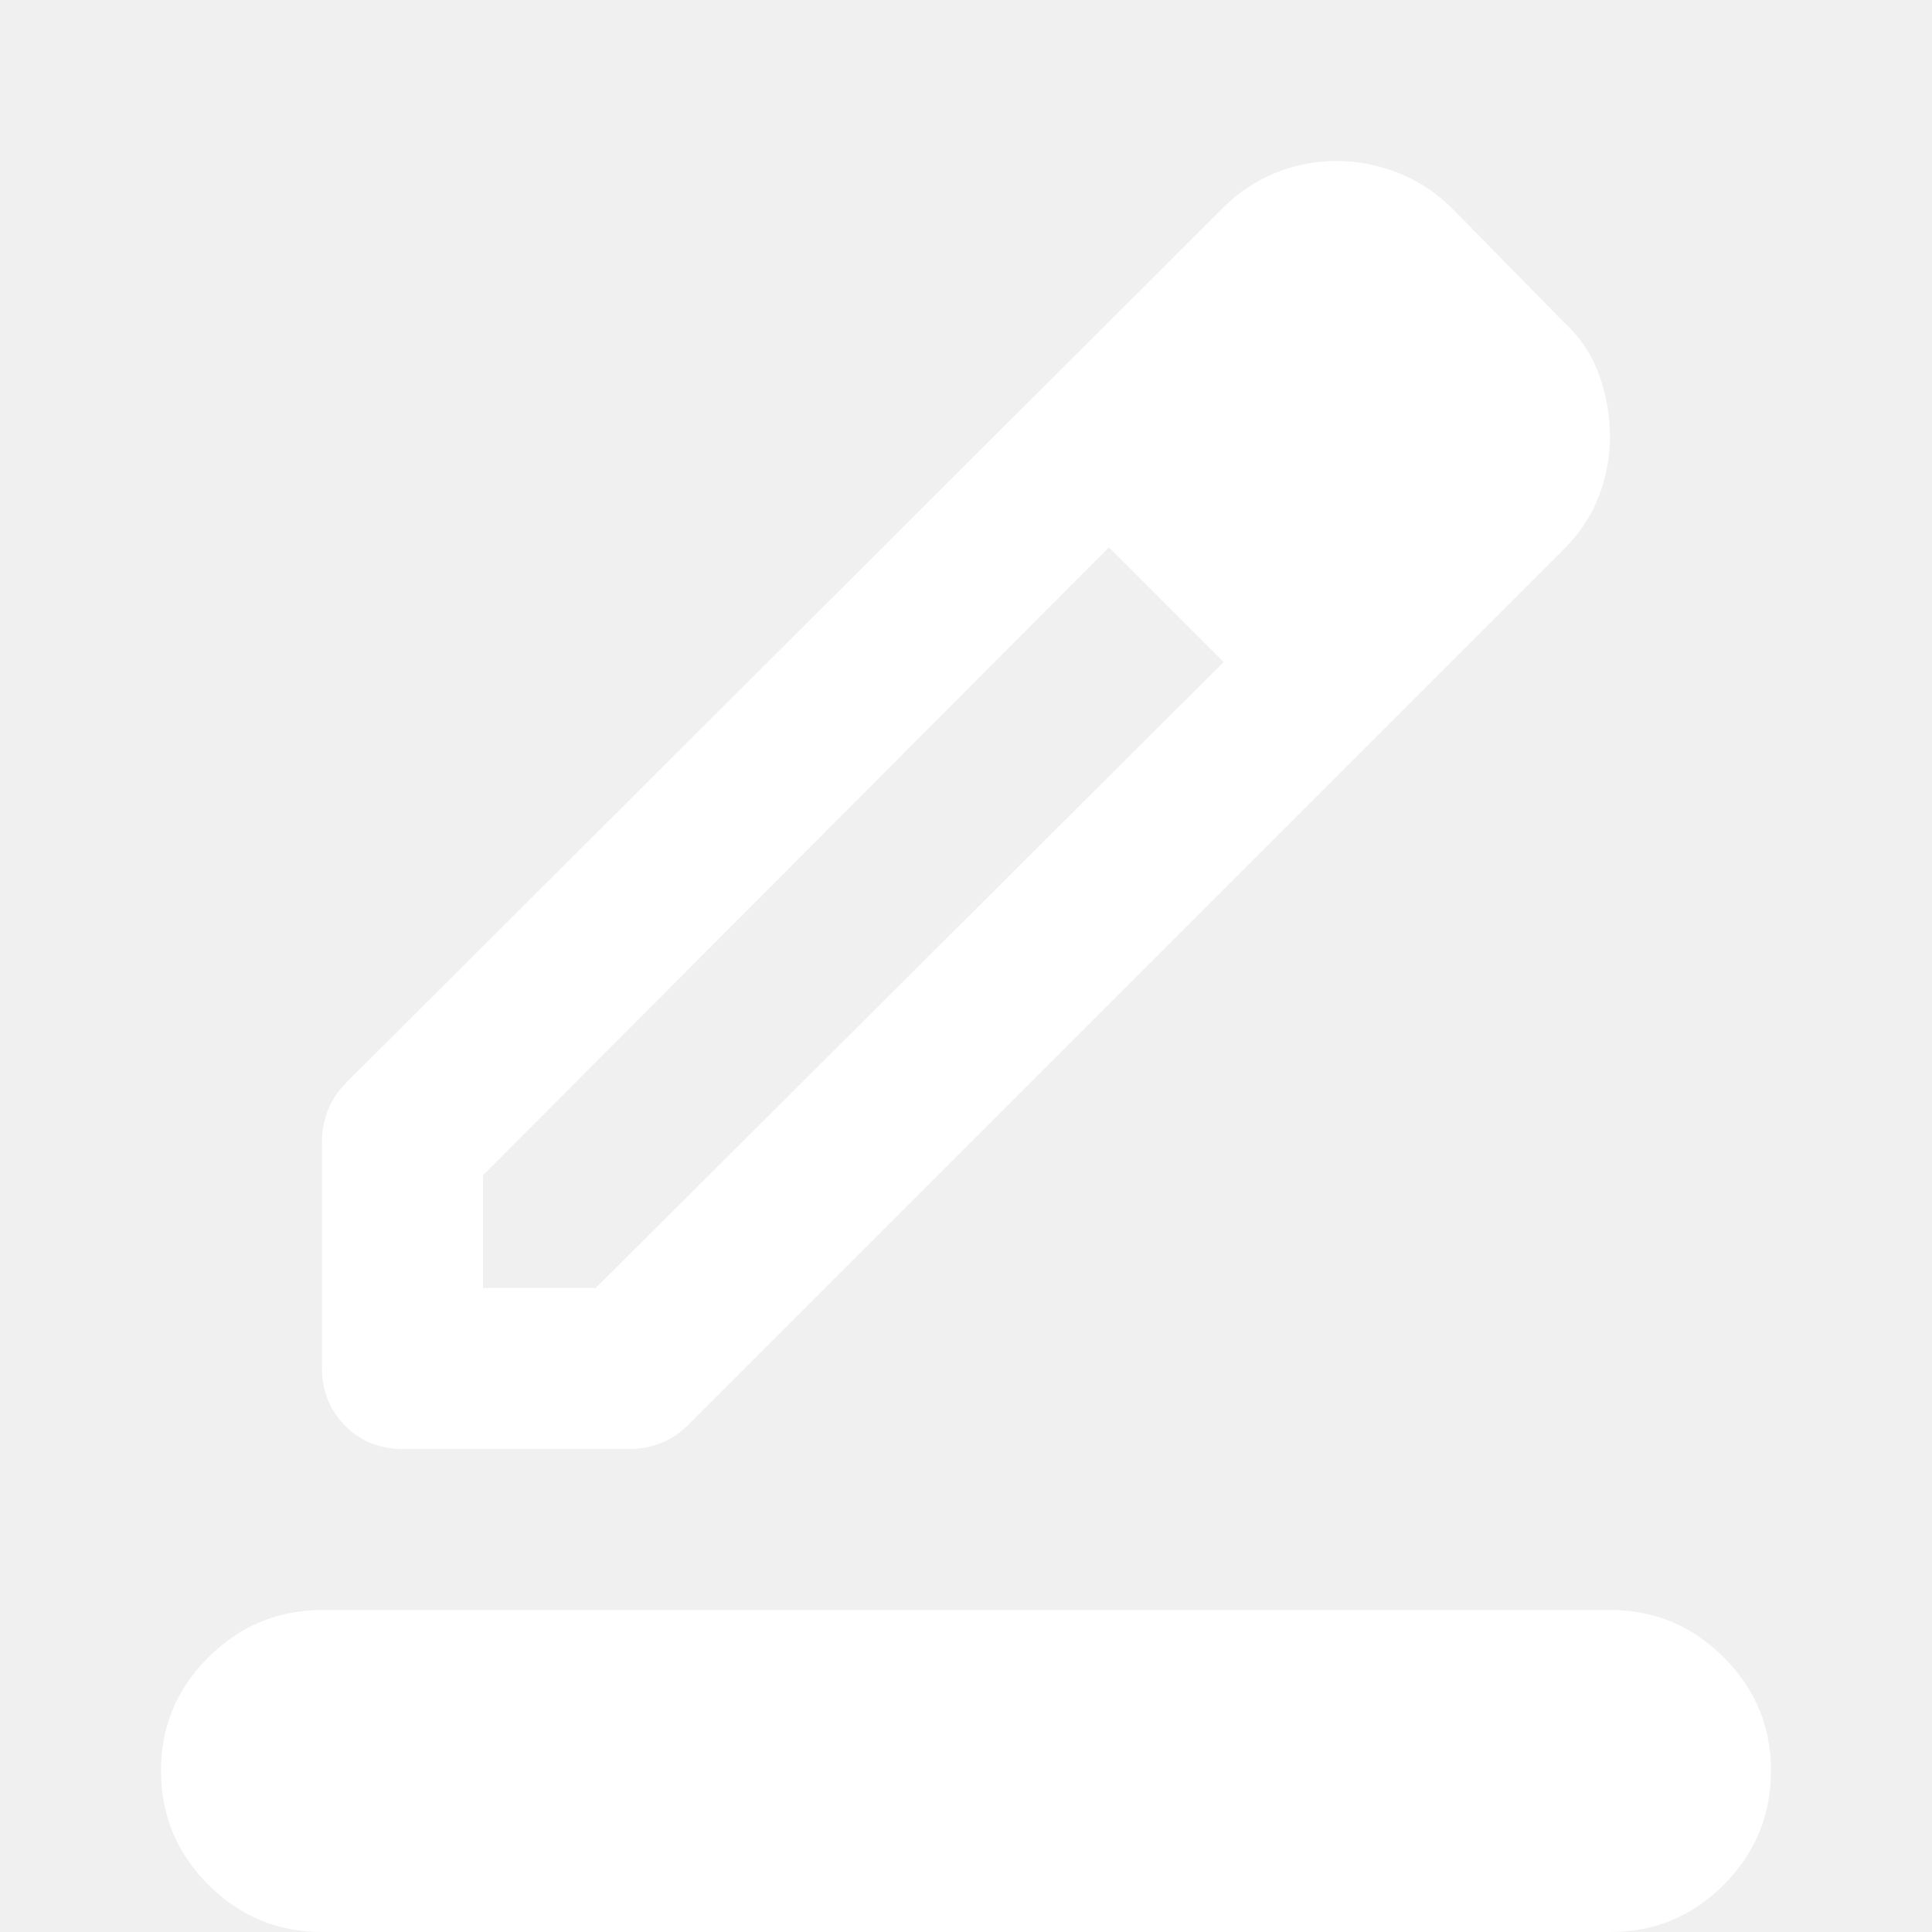
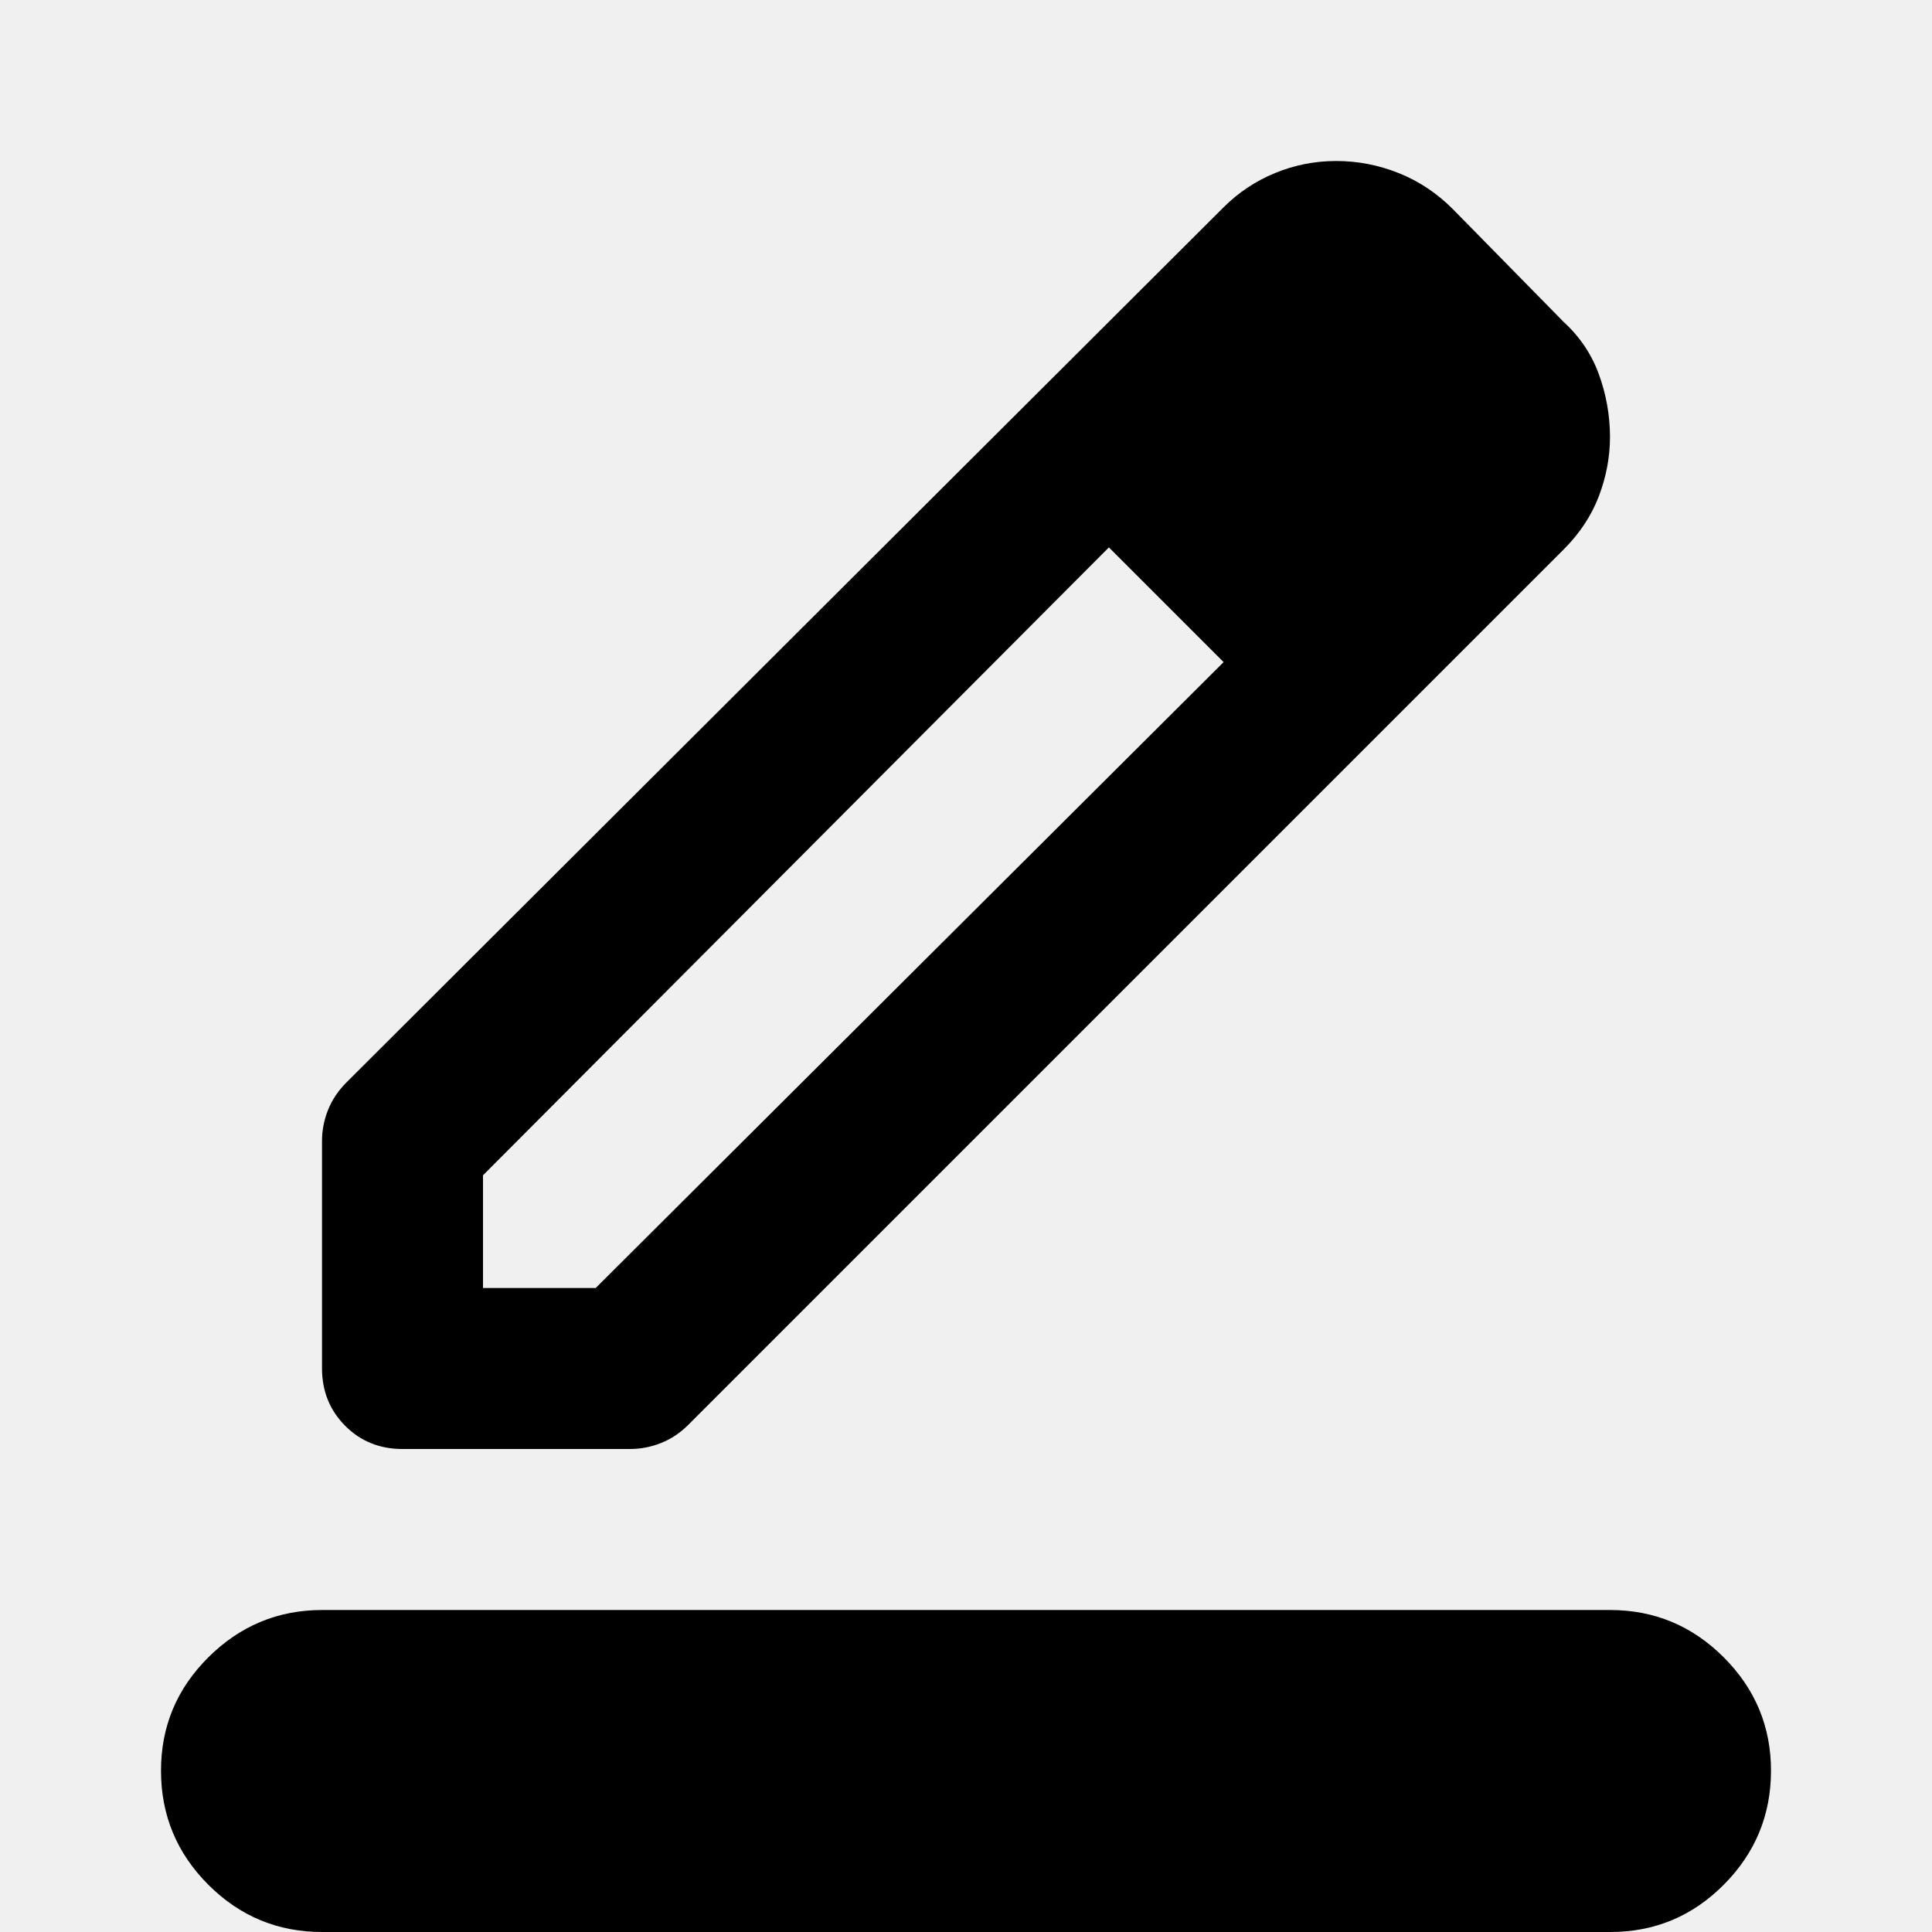
- <svg xmlns="http://www.w3.org/2000/svg" width="24" height="24" viewBox="0 0 24 24" fill="none">
+ <svg xmlns="http://www.w3.org/2000/svg" width="24" height="24" viewBox="0 0 24 24" fill="currentColor">
  <g clip-path="url(#clip0_42_33)">
-     <path d="M4 24C3.45 24 2.979 23.804 2.588 23.413C2.197 23.022 2.001 22.551 2 22C1.999 21.449 2.195 20.979 2.588 20.588C2.981 20.197 3.451 20.001 4 20H20C20.55 20 21.021 20.196 21.413 20.588C21.805 20.98 22.001 21.451 22 22C21.999 22.549 21.804 23.02 21.413 23.413C21.022 23.806 20.551 24.001 20 24H4ZM6 16H7.4L15.2 8.225L14.475 7.5L13.775 6.8L6 14.6V16ZM4 17V14.175C4 14.042 4.025 13.913 4.075 13.788C4.125 13.663 4.2 13.551 4.3 13.45L15.2 2.575C15.383 2.392 15.596 2.25 15.838 2.15C16.08 2.05 16.334 2 16.6 2C16.866 2 17.124 2.05 17.375 2.15C17.626 2.25 17.851 2.4 18.05 2.6L19.425 4C19.625 4.183 19.771 4.4 19.862 4.65C19.953 4.9 19.999 5.158 20 5.425C20 5.675 19.954 5.921 19.862 6.163C19.77 6.405 19.624 6.626 19.425 6.825L8.55 17.7C8.45 17.8 8.338 17.875 8.213 17.925C8.088 17.975 7.959 18 7.825 18H5C4.717 18 4.479 17.904 4.288 17.712C4.097 17.52 4.001 17.283 4 17ZM15.2 8.225L14.475 7.5L13.775 6.8L15.2 8.225Z" fill="white" />
+     <path d="M4 24C3.45 24 2.979 23.804 2.588 23.413C2.197 23.022 2.001 22.551 2 22C1.999 21.449 2.195 20.979 2.588 20.588C2.981 20.197 3.451 20.001 4 20H20C20.55 20 21.021 20.196 21.413 20.588C21.805 20.98 22.001 21.451 22 22C21.999 22.549 21.804 23.02 21.413 23.413C21.022 23.806 20.551 24.001 20 24H4ZM6 16H7.4L15.2 8.225L14.475 7.5L13.775 6.8L6 14.6V16ZM4 17V14.175C4 14.042 4.025 13.913 4.075 13.788C4.125 13.663 4.2 13.551 4.3 13.45L15.2 2.575C15.383 2.392 15.596 2.25 15.838 2.15C16.08 2.05 16.334 2 16.6 2C16.866 2 17.124 2.05 17.375 2.15C17.626 2.25 17.851 2.4 18.05 2.6L19.425 4C19.625 4.183 19.771 4.4 19.862 4.65C19.953 4.9 19.999 5.158 20 5.425C20 5.675 19.954 5.921 19.862 6.163C19.77 6.405 19.624 6.626 19.425 6.825L8.55 17.7C8.45 17.8 8.338 17.875 8.213 17.925C8.088 17.975 7.959 18 7.825 18H5C4.717 18 4.479 17.904 4.288 17.712C4.097 17.52 4.001 17.283 4 17ZM15.2 8.225L14.475 7.5L13.775 6.8L15.2 8.225Z" />
  </g>
  <defs>
    <clipPath id="clip0_42_33">
-       <rect width="24" height="24" fill="white" />
+       <rect width="24" height="24" />
    </clipPath>
  </defs>
</svg>
